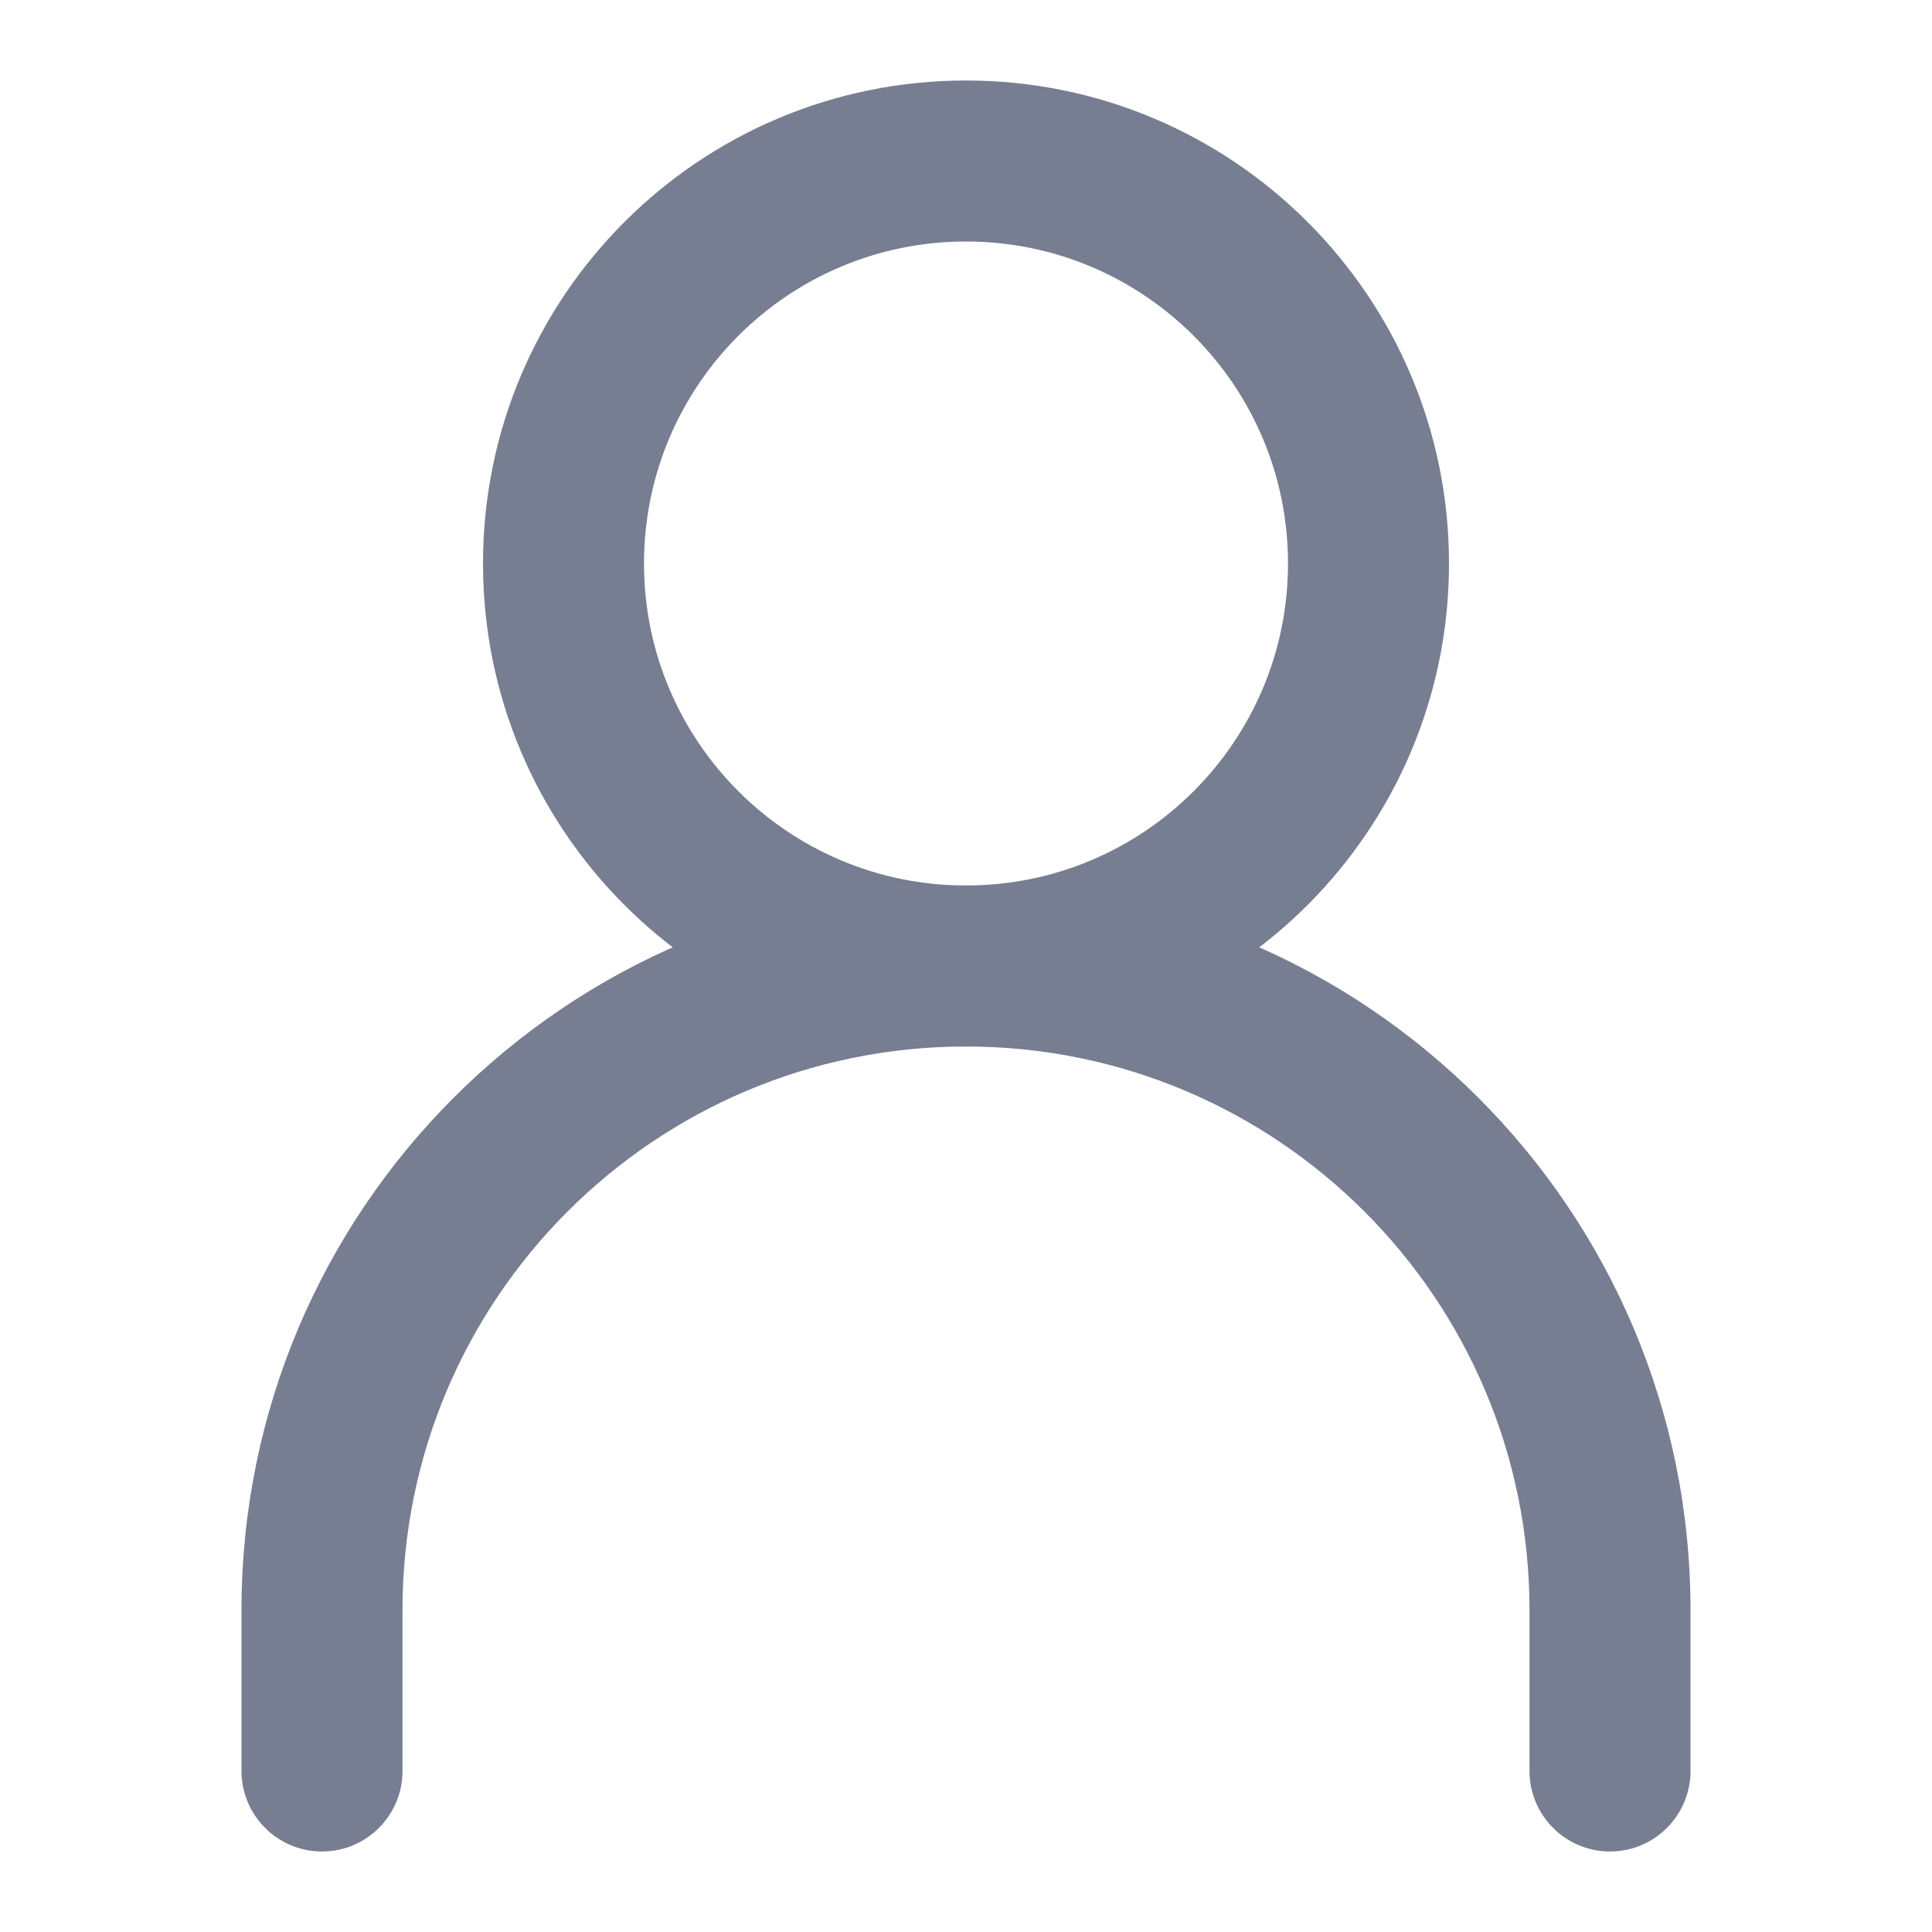
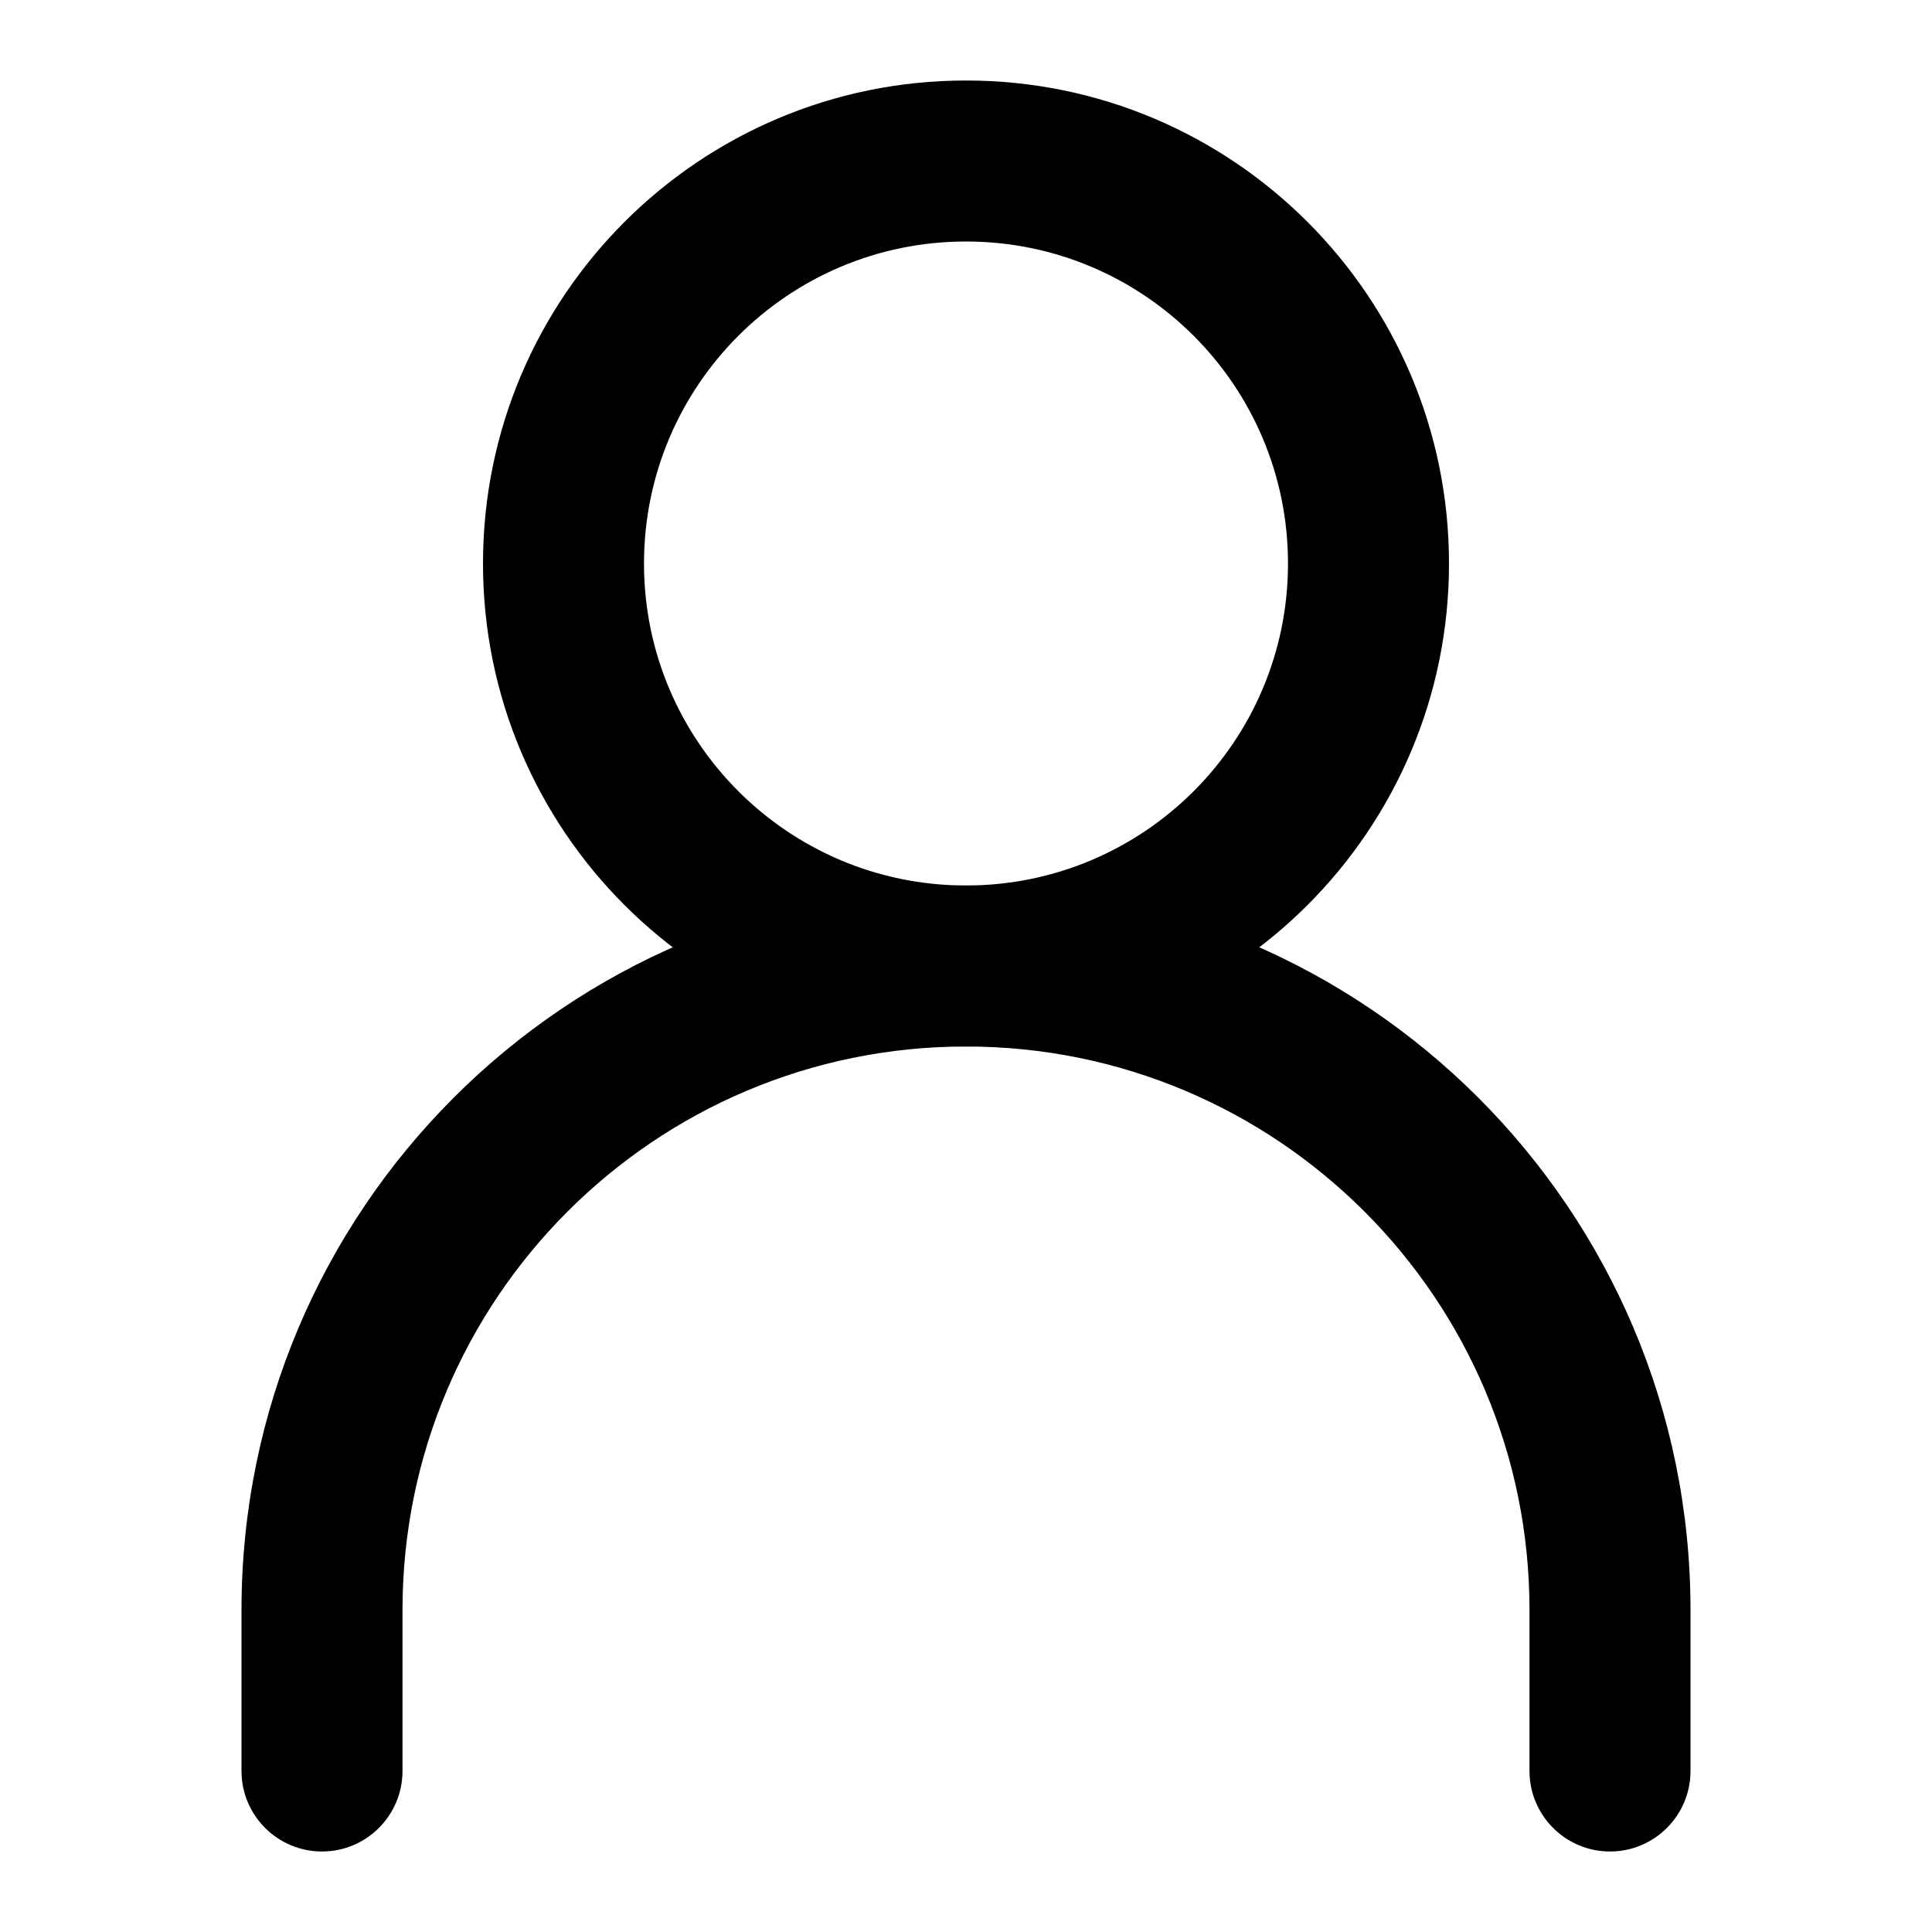
- <svg xmlns="http://www.w3.org/2000/svg" width="24" height="24" viewBox="0 0 24 24" fill="none">
-   <path fill-rule="evenodd" clip-rule="evenodd" d="M12 13C8.134 13 5 16.134 5 20V22C5 22.552 4.552 23 4 23C3.448 23 3 22.552 3 22V20C3 15.029 7.029 11 12 11C16.971 11 21 15.029 21 20V22C21 22.552 20.552 23 20 23C19.448 23 19 22.552 19 22V20C19 16.134 15.866 13 12 13Z" fill="#777E91" />
-   <path fill-rule="evenodd" clip-rule="evenodd" d="M12 11C14.209 11 16 9.209 16 7C16 4.791 14.209 3 12 3C9.791 3 8 4.791 8 7C8 9.209 9.791 11 12 11ZM12 13C15.314 13 18 10.314 18 7C18 3.686 15.314 1 12 1C8.686 1 6 3.686 6 7C6 10.314 8.686 13 12 13Z" fill="#777E91" />
+ <svg xmlns="http://www.w3.org/2000/svg" width="24" height="24" viewBox="0 0 24 24" fill="fill-current">
+   <path fill-rule="evenodd" clip-rule="evenodd" d="M12 13C8.134 13 5 16.134 5 20V22C5 22.552 4.552 23 4 23C3.448 23 3 22.552 3 22V20C3 15.029 7.029 11 12 11C16.971 11 21 15.029 21 20V22C21 22.552 20.552 23 20 23C19.448 23 19 22.552 19 22V20C19 16.134 15.866 13 12 13Z" />
+   <path fill-rule="evenodd" clip-rule="evenodd" d="M12 11C14.209 11 16 9.209 16 7C16 4.791 14.209 3 12 3C9.791 3 8 4.791 8 7C8 9.209 9.791 11 12 11ZM12 13C15.314 13 18 10.314 18 7C18 3.686 15.314 1 12 1C8.686 1 6 3.686 6 7C6 10.314 8.686 13 12 13Z" />
</svg>
